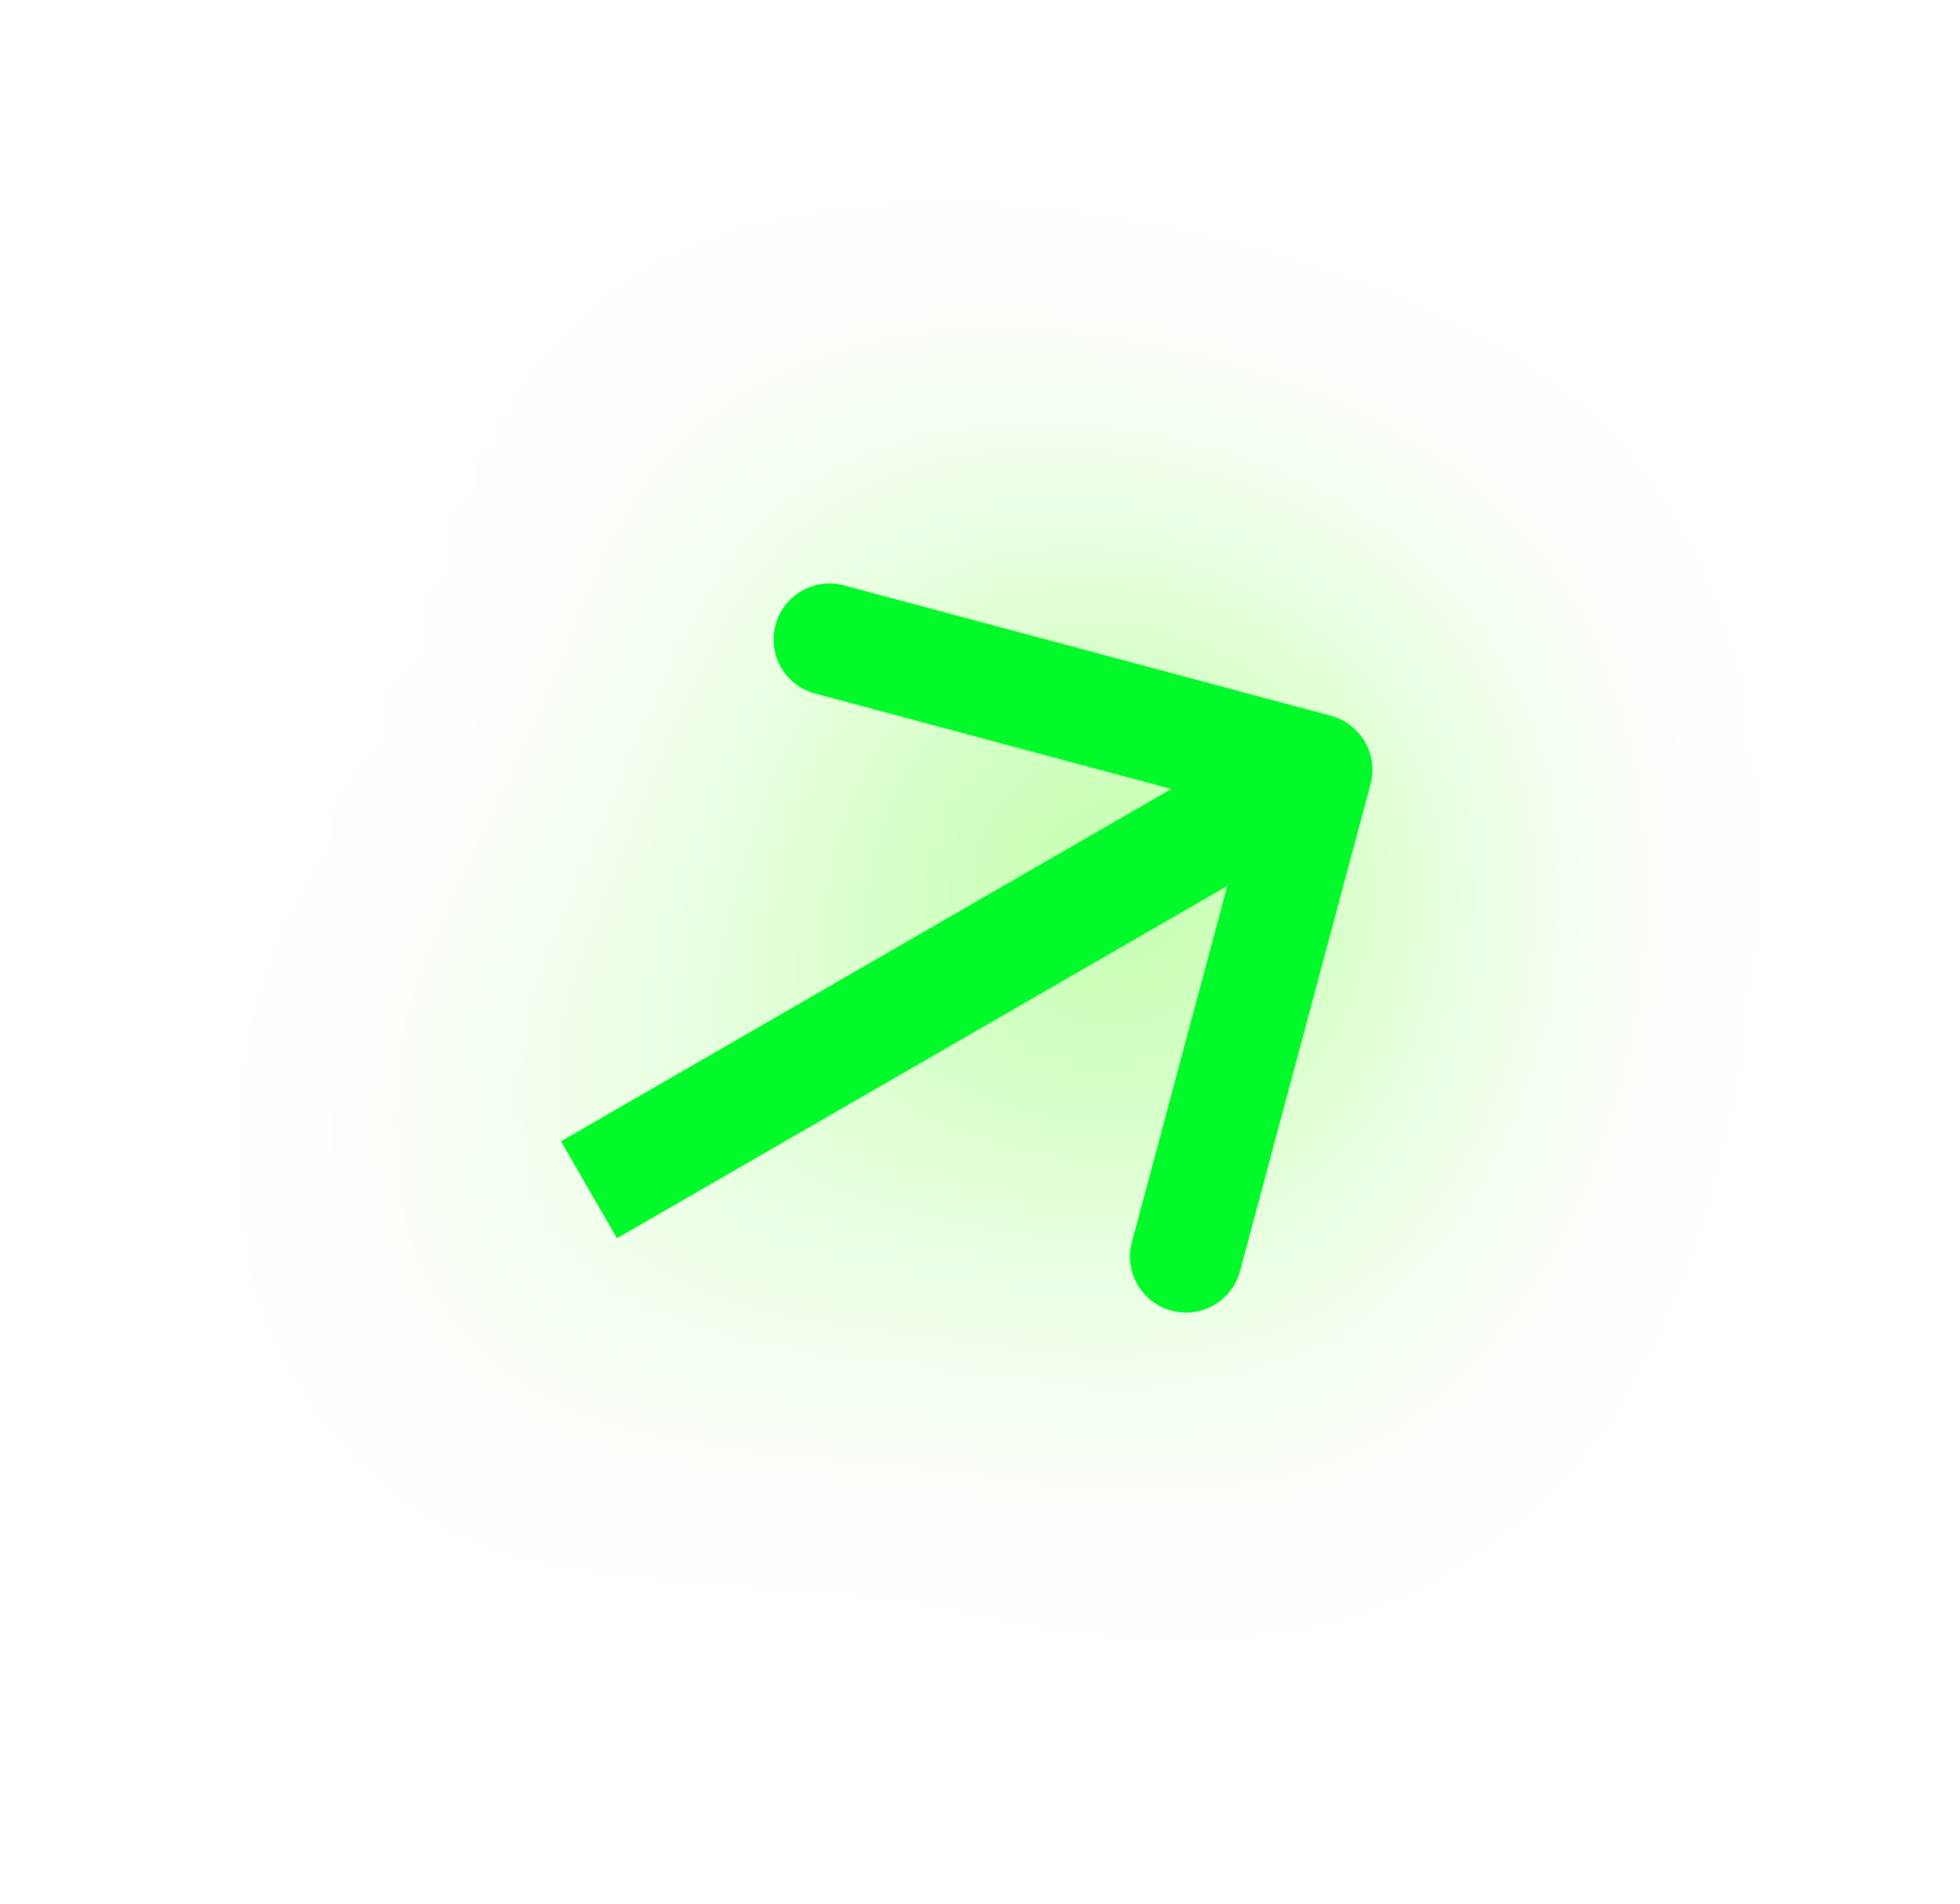
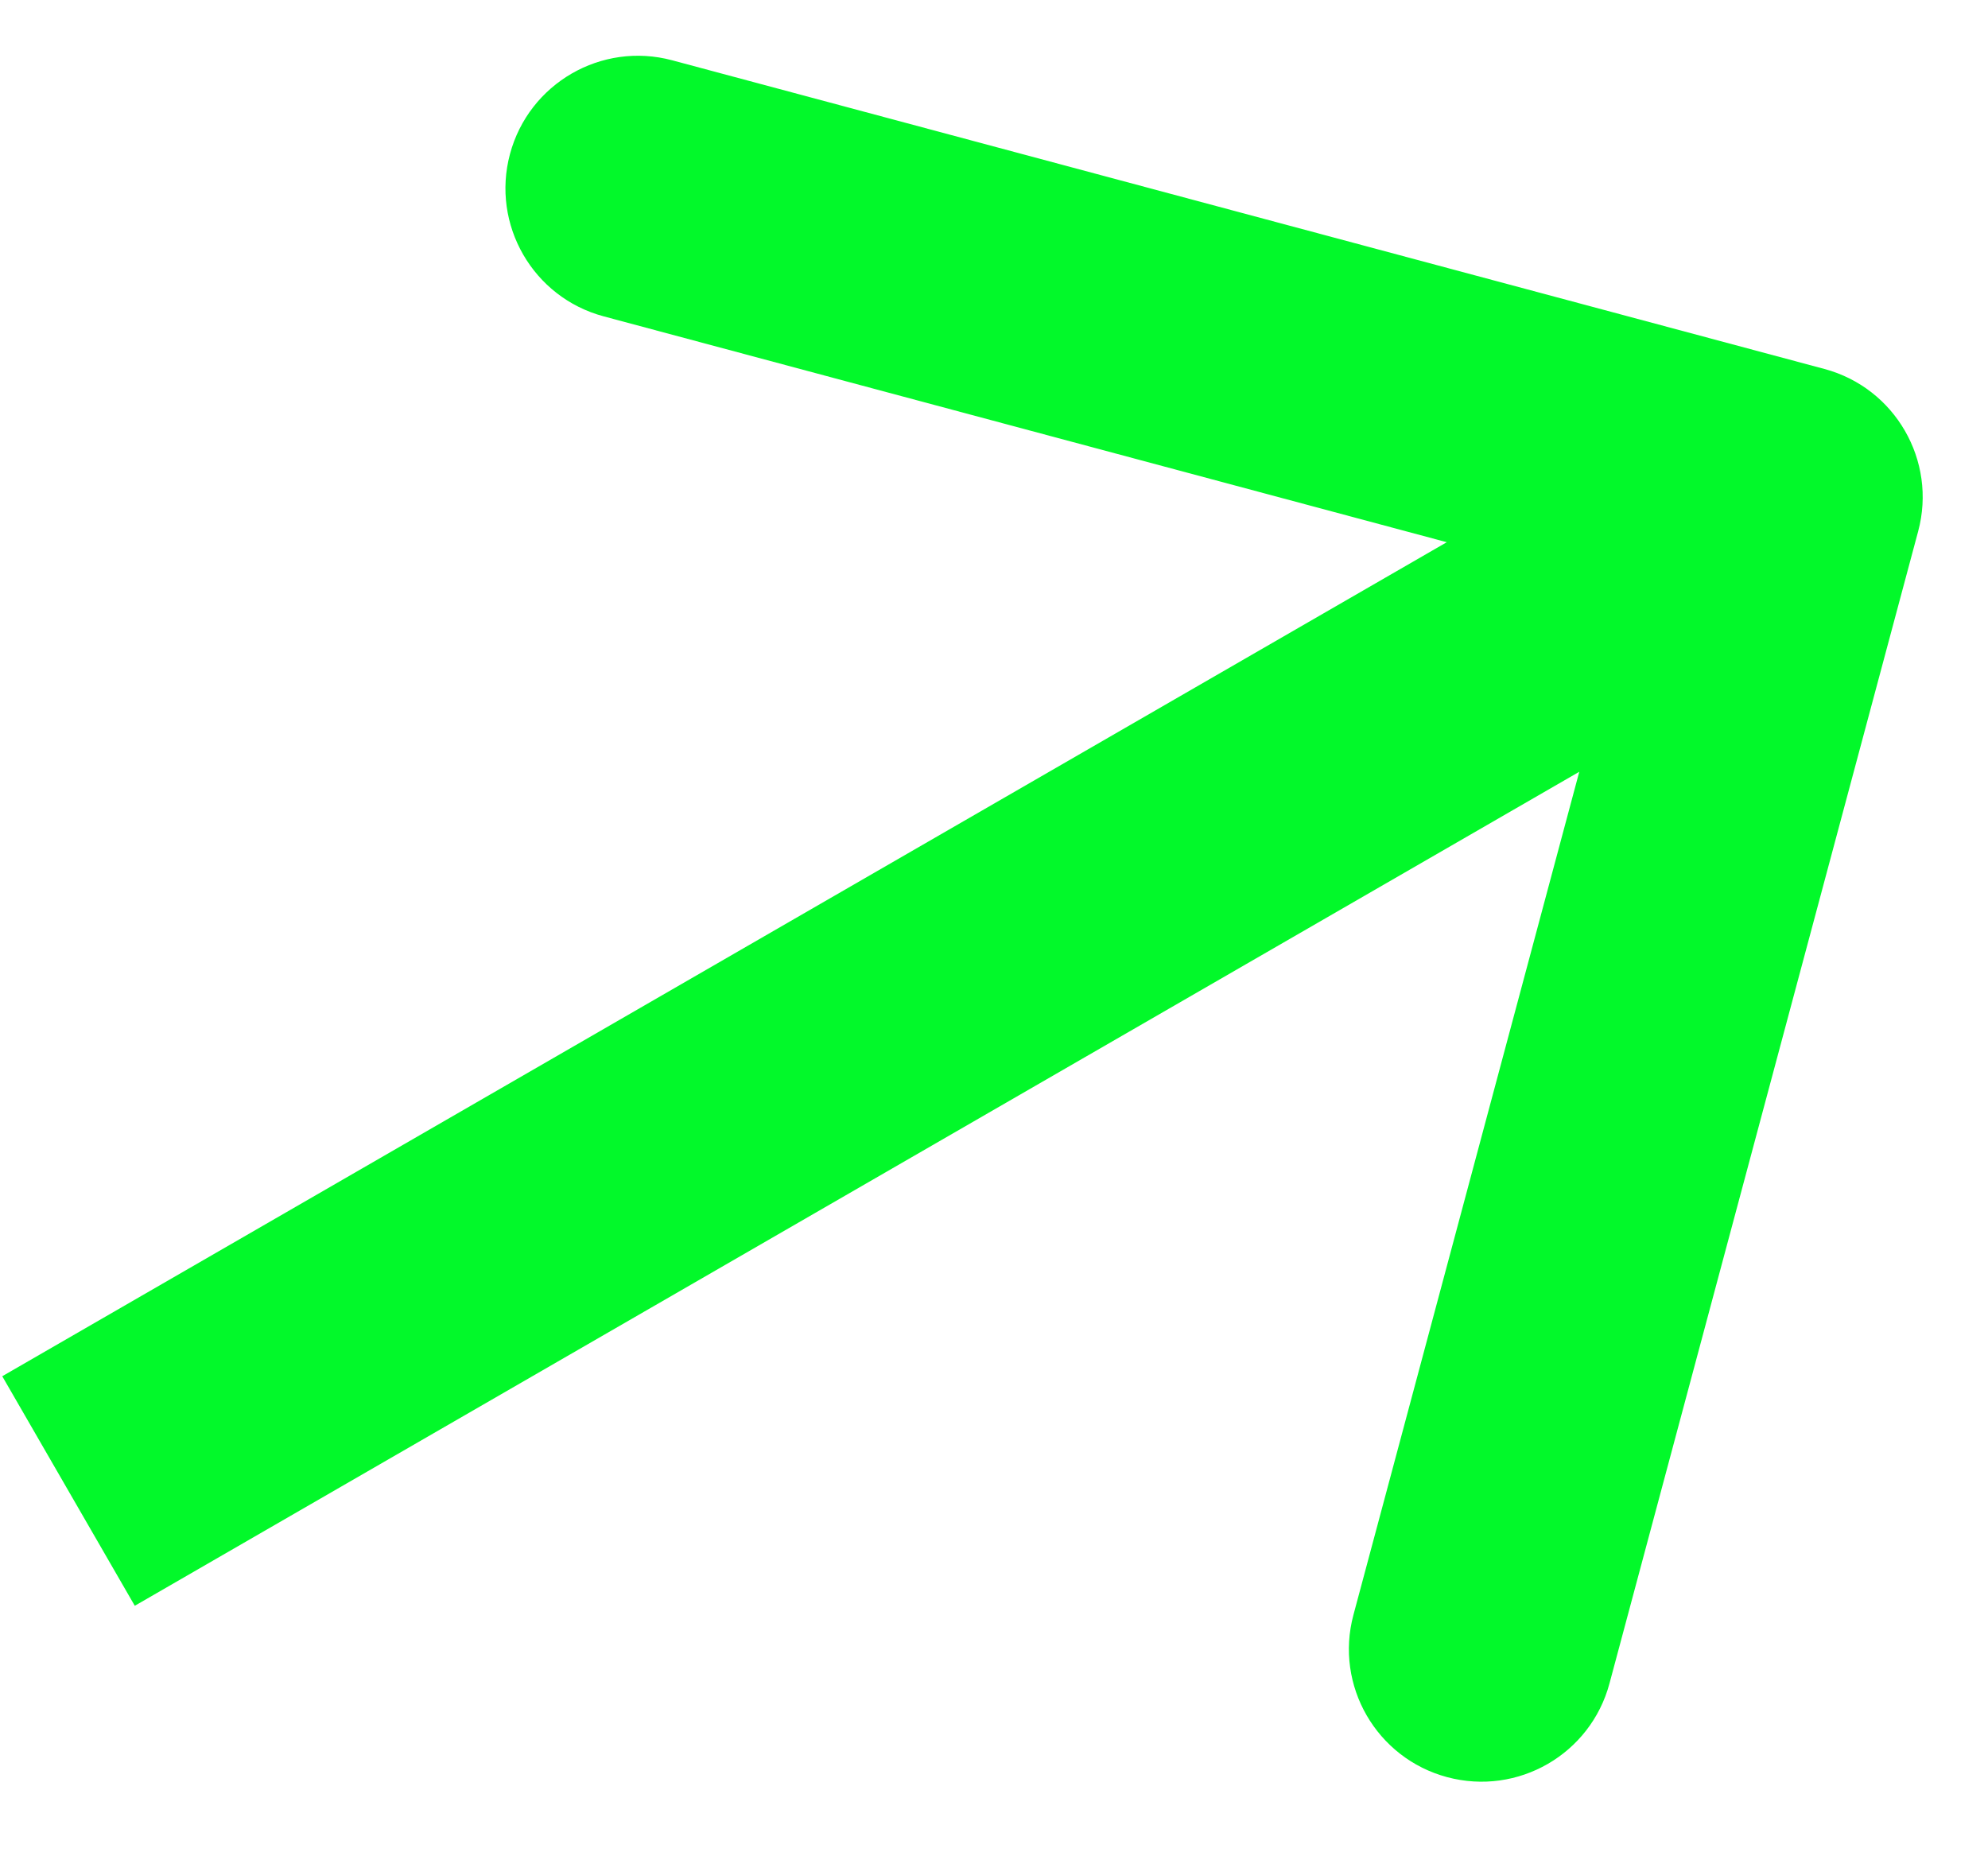
- <svg xmlns="http://www.w3.org/2000/svg" width="35" height="34" viewBox="0 0 35 34" fill="none">
-   <g filter="url(#filter0_d_91:1673)">
-     <path d="M24.473 14.009C24.616 13.476 24.299 12.927 23.766 12.784L15.072 10.455C14.539 10.312 13.991 10.629 13.848 11.162C13.705 11.695 14.021 12.244 14.555 12.387L22.282 14.457L20.212 22.185C20.069 22.718 20.386 23.266 20.919 23.409C21.453 23.552 22.001 23.236 22.144 22.702L24.473 14.009ZM11.017 22.116L24.007 14.616L23.007 12.884L10.017 20.384L11.017 22.116Z" fill="#02F92A" />
-   </g>
-   <defs>
-     <filter id="filter0_d_91:1673" x="0.017" y="0.421" width="34.491" height="33.023" filterUnits="userSpaceOnUse" color-interpolation-filters="sRGB">
-       <feFlood flood-opacity="0" result="BackgroundImageFix" />
-       <feColorMatrix in="SourceAlpha" type="matrix" values="0 0 0 0 0 0 0 0 0 0 0 0 0 0 0 0 0 0 127 0" result="hardAlpha" />
-       <feOffset />
-       <feGaussianBlur stdDeviation="5" />
-       <feColorMatrix type="matrix" values="0 0 0 0 0.479 0 0 0 0 1 0 0 0 0 0.296 0 0 0 1 0" />
-       <feBlend mode="normal" in2="BackgroundImageFix" result="effect1_dropShadow_91:1673" />
-       <feBlend mode="normal" in="SourceGraphic" in2="effect1_dropShadow_91:1673" result="shape" />
-     </filter>
-   </defs>
+ <svg xmlns="http://www.w3.org/2000/svg" width="15" height="14" viewBox="0 0 15 14" fill="none">
+   <path d="M14.473 4.009C14.616 3.476 14.299 2.927 13.766 2.784L5.072 0.455C4.539 0.312 3.991 0.629 3.848 1.162C3.705 1.695 4.021 2.244 4.555 2.387L12.282 4.457L10.212 12.185C10.069 12.718 10.386 13.266 10.919 13.409C11.453 13.552 12.001 13.236 12.144 12.702L14.473 4.009ZM1.017 12.116L14.007 4.616L13.007 2.884L0.017 10.384L1.017 12.116Z" fill="#02F92A" />
</svg>
